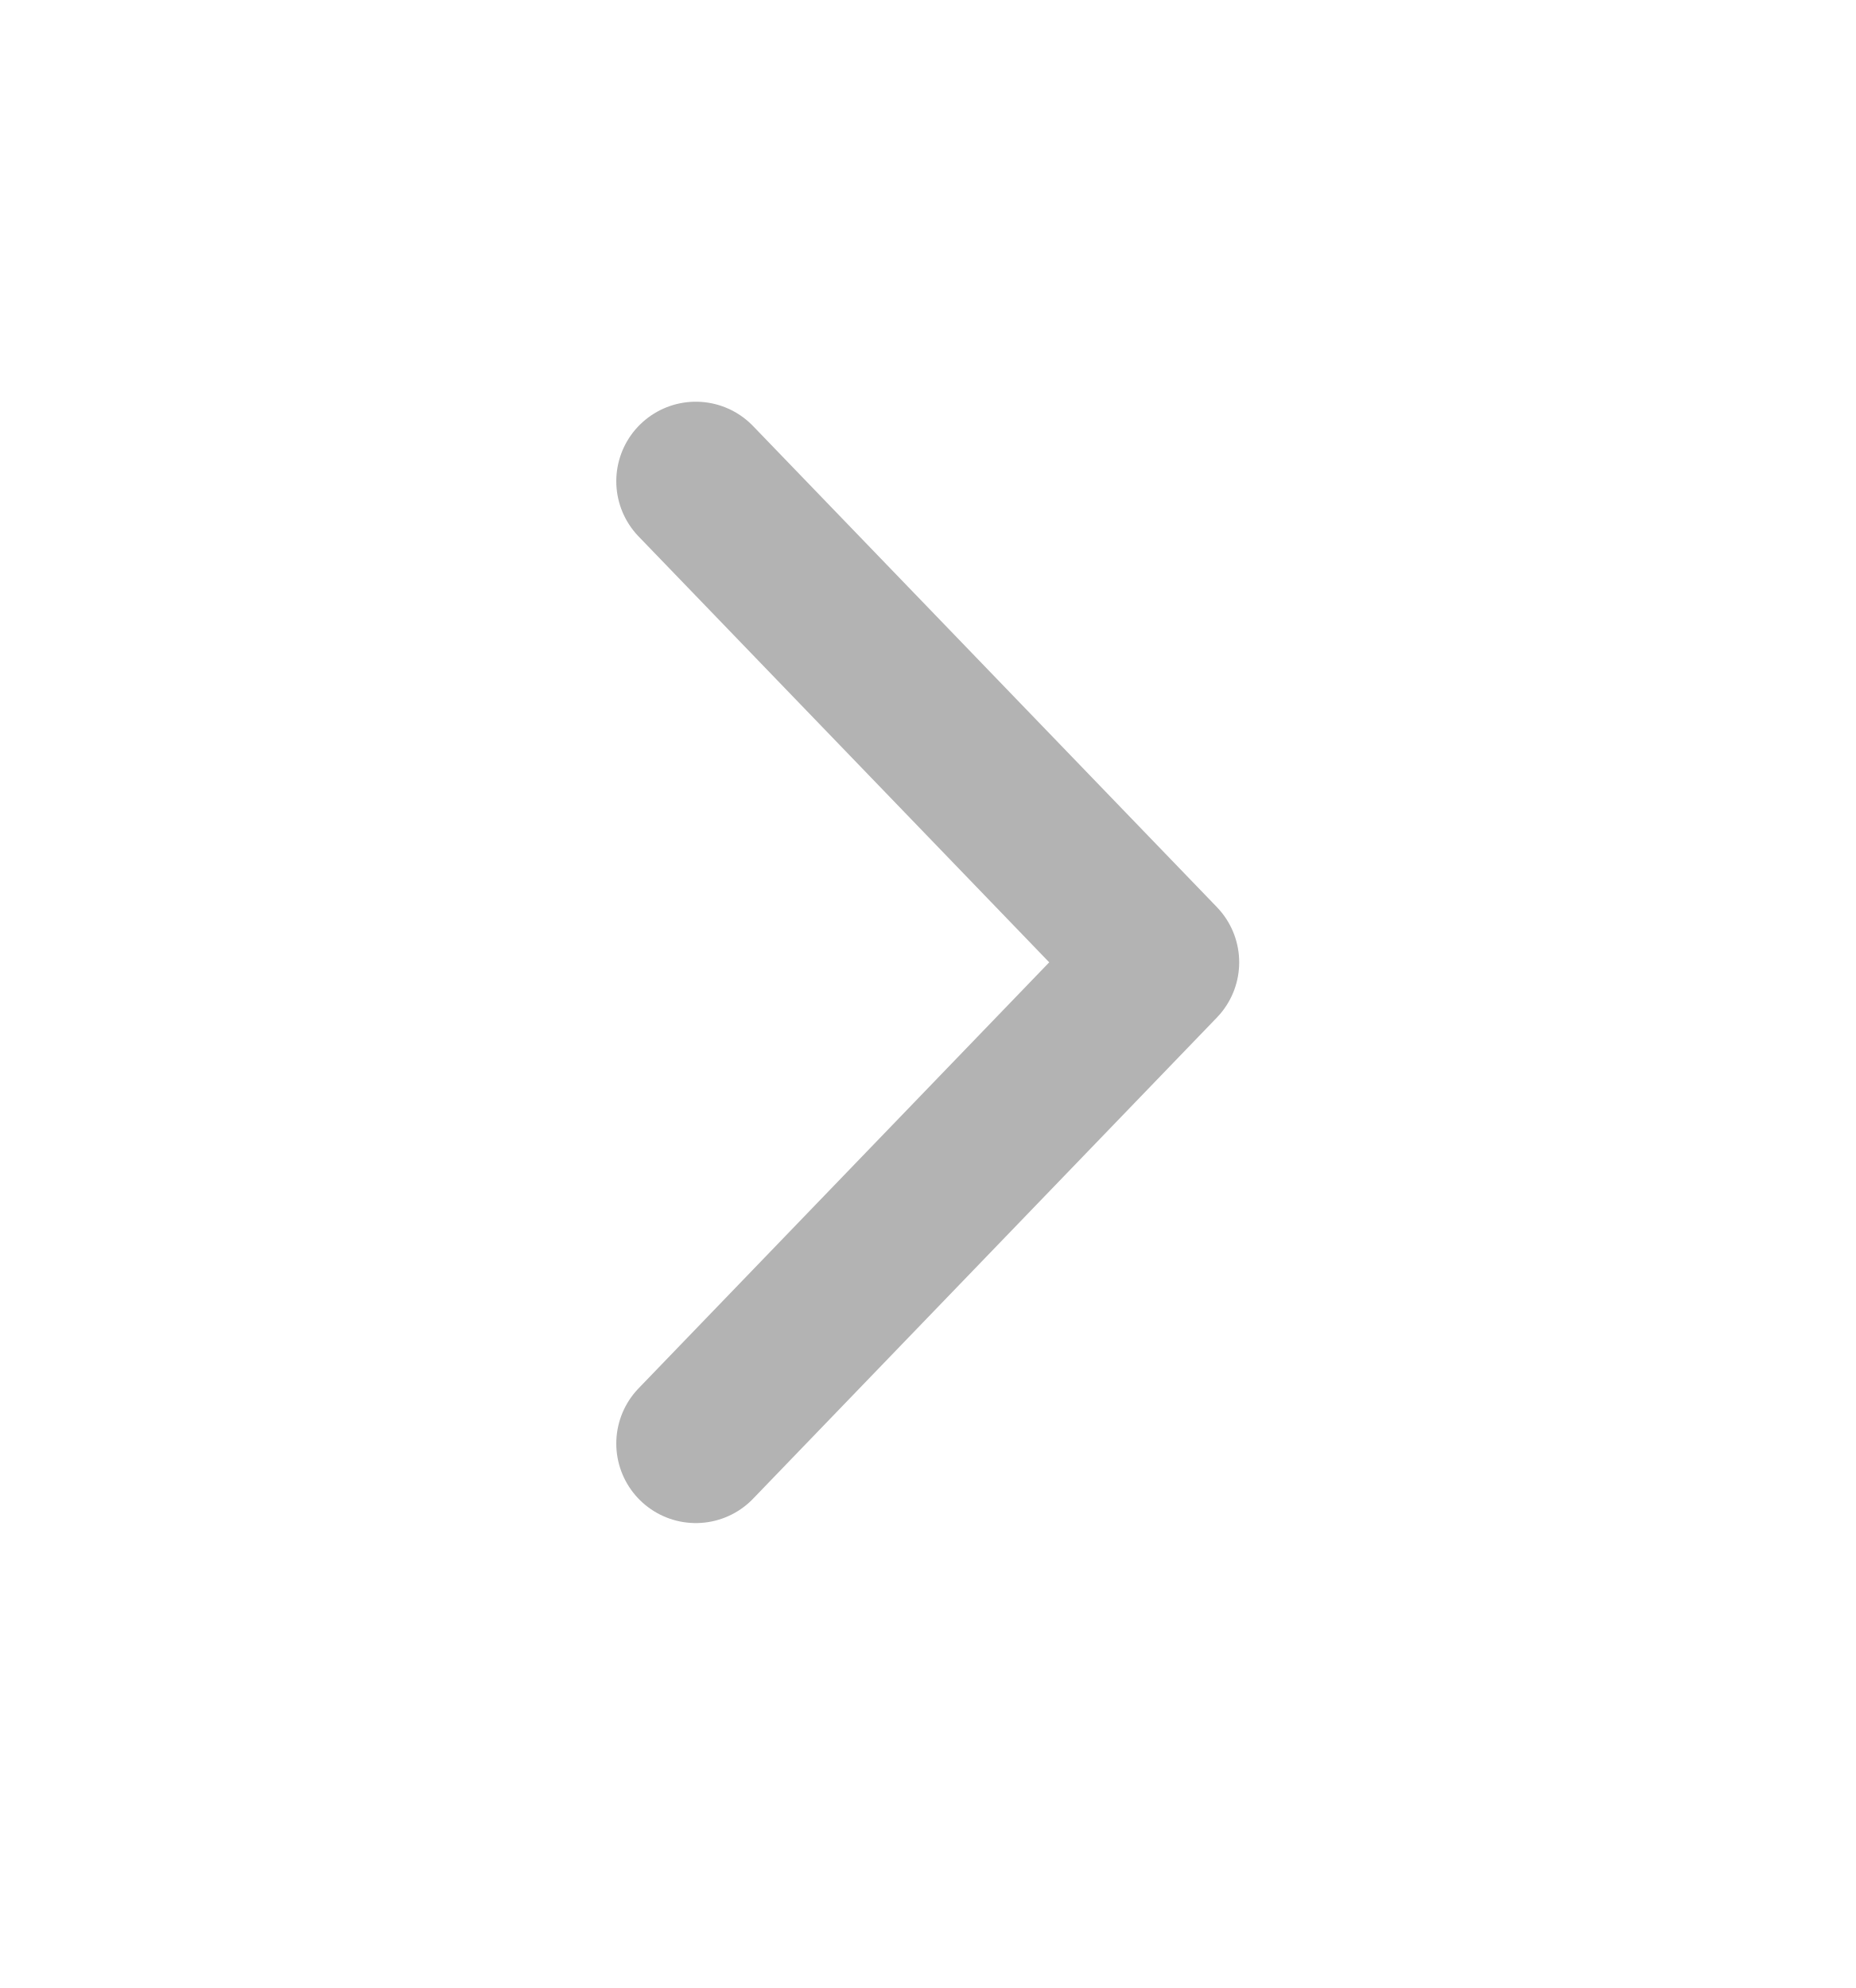
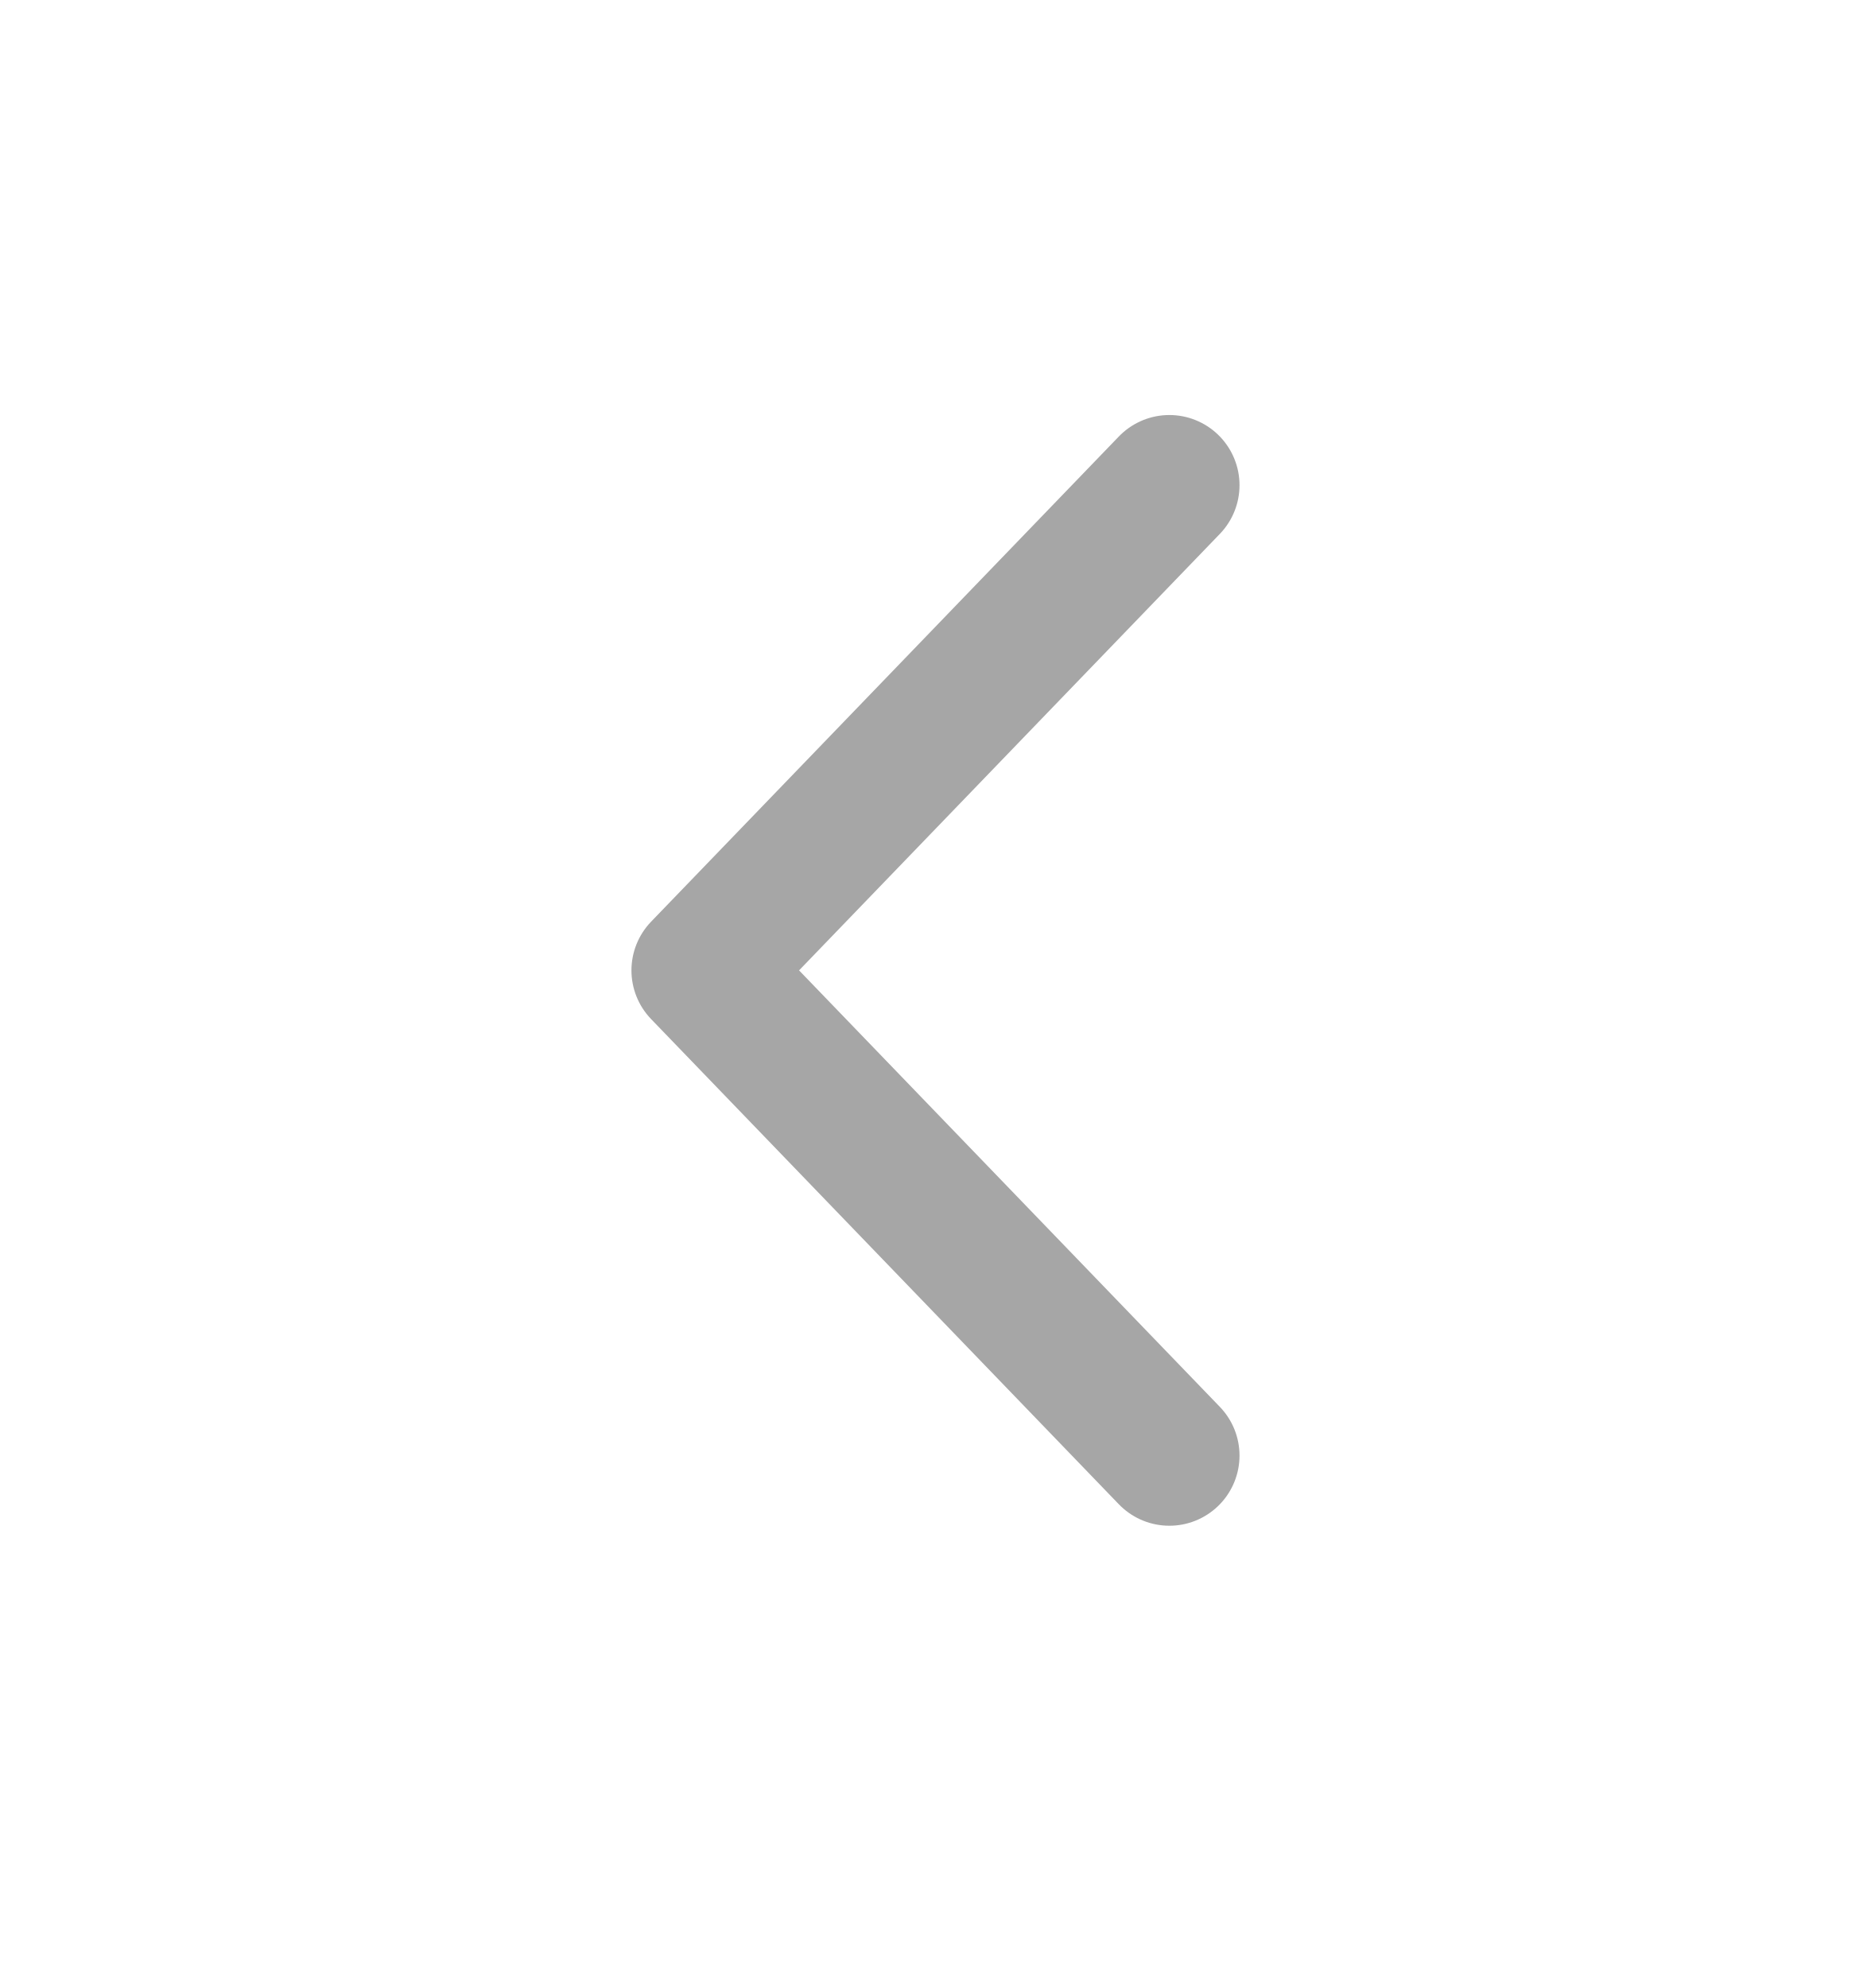
- <svg xmlns="http://www.w3.org/2000/svg" width="14" height="15" viewBox="0 0 14 15" fill="none">
-   <path d="M5.25 3.631L8.75 7.261L5.25 10.892" stroke="#B3B3B3" stroke-width="1.2" stroke-linecap="round" stroke-linejoin="round" />
+ <svg xmlns="http://www.w3.org/2000/svg" width="16" height="17" viewBox="0 0 16 17" fill="none">
+   <path d="M10 12.447L6 8.298L10 4.149" stroke="#A6A6A6" stroke-width="1.2" stroke-linecap="round" stroke-linejoin="round" />
</svg>
